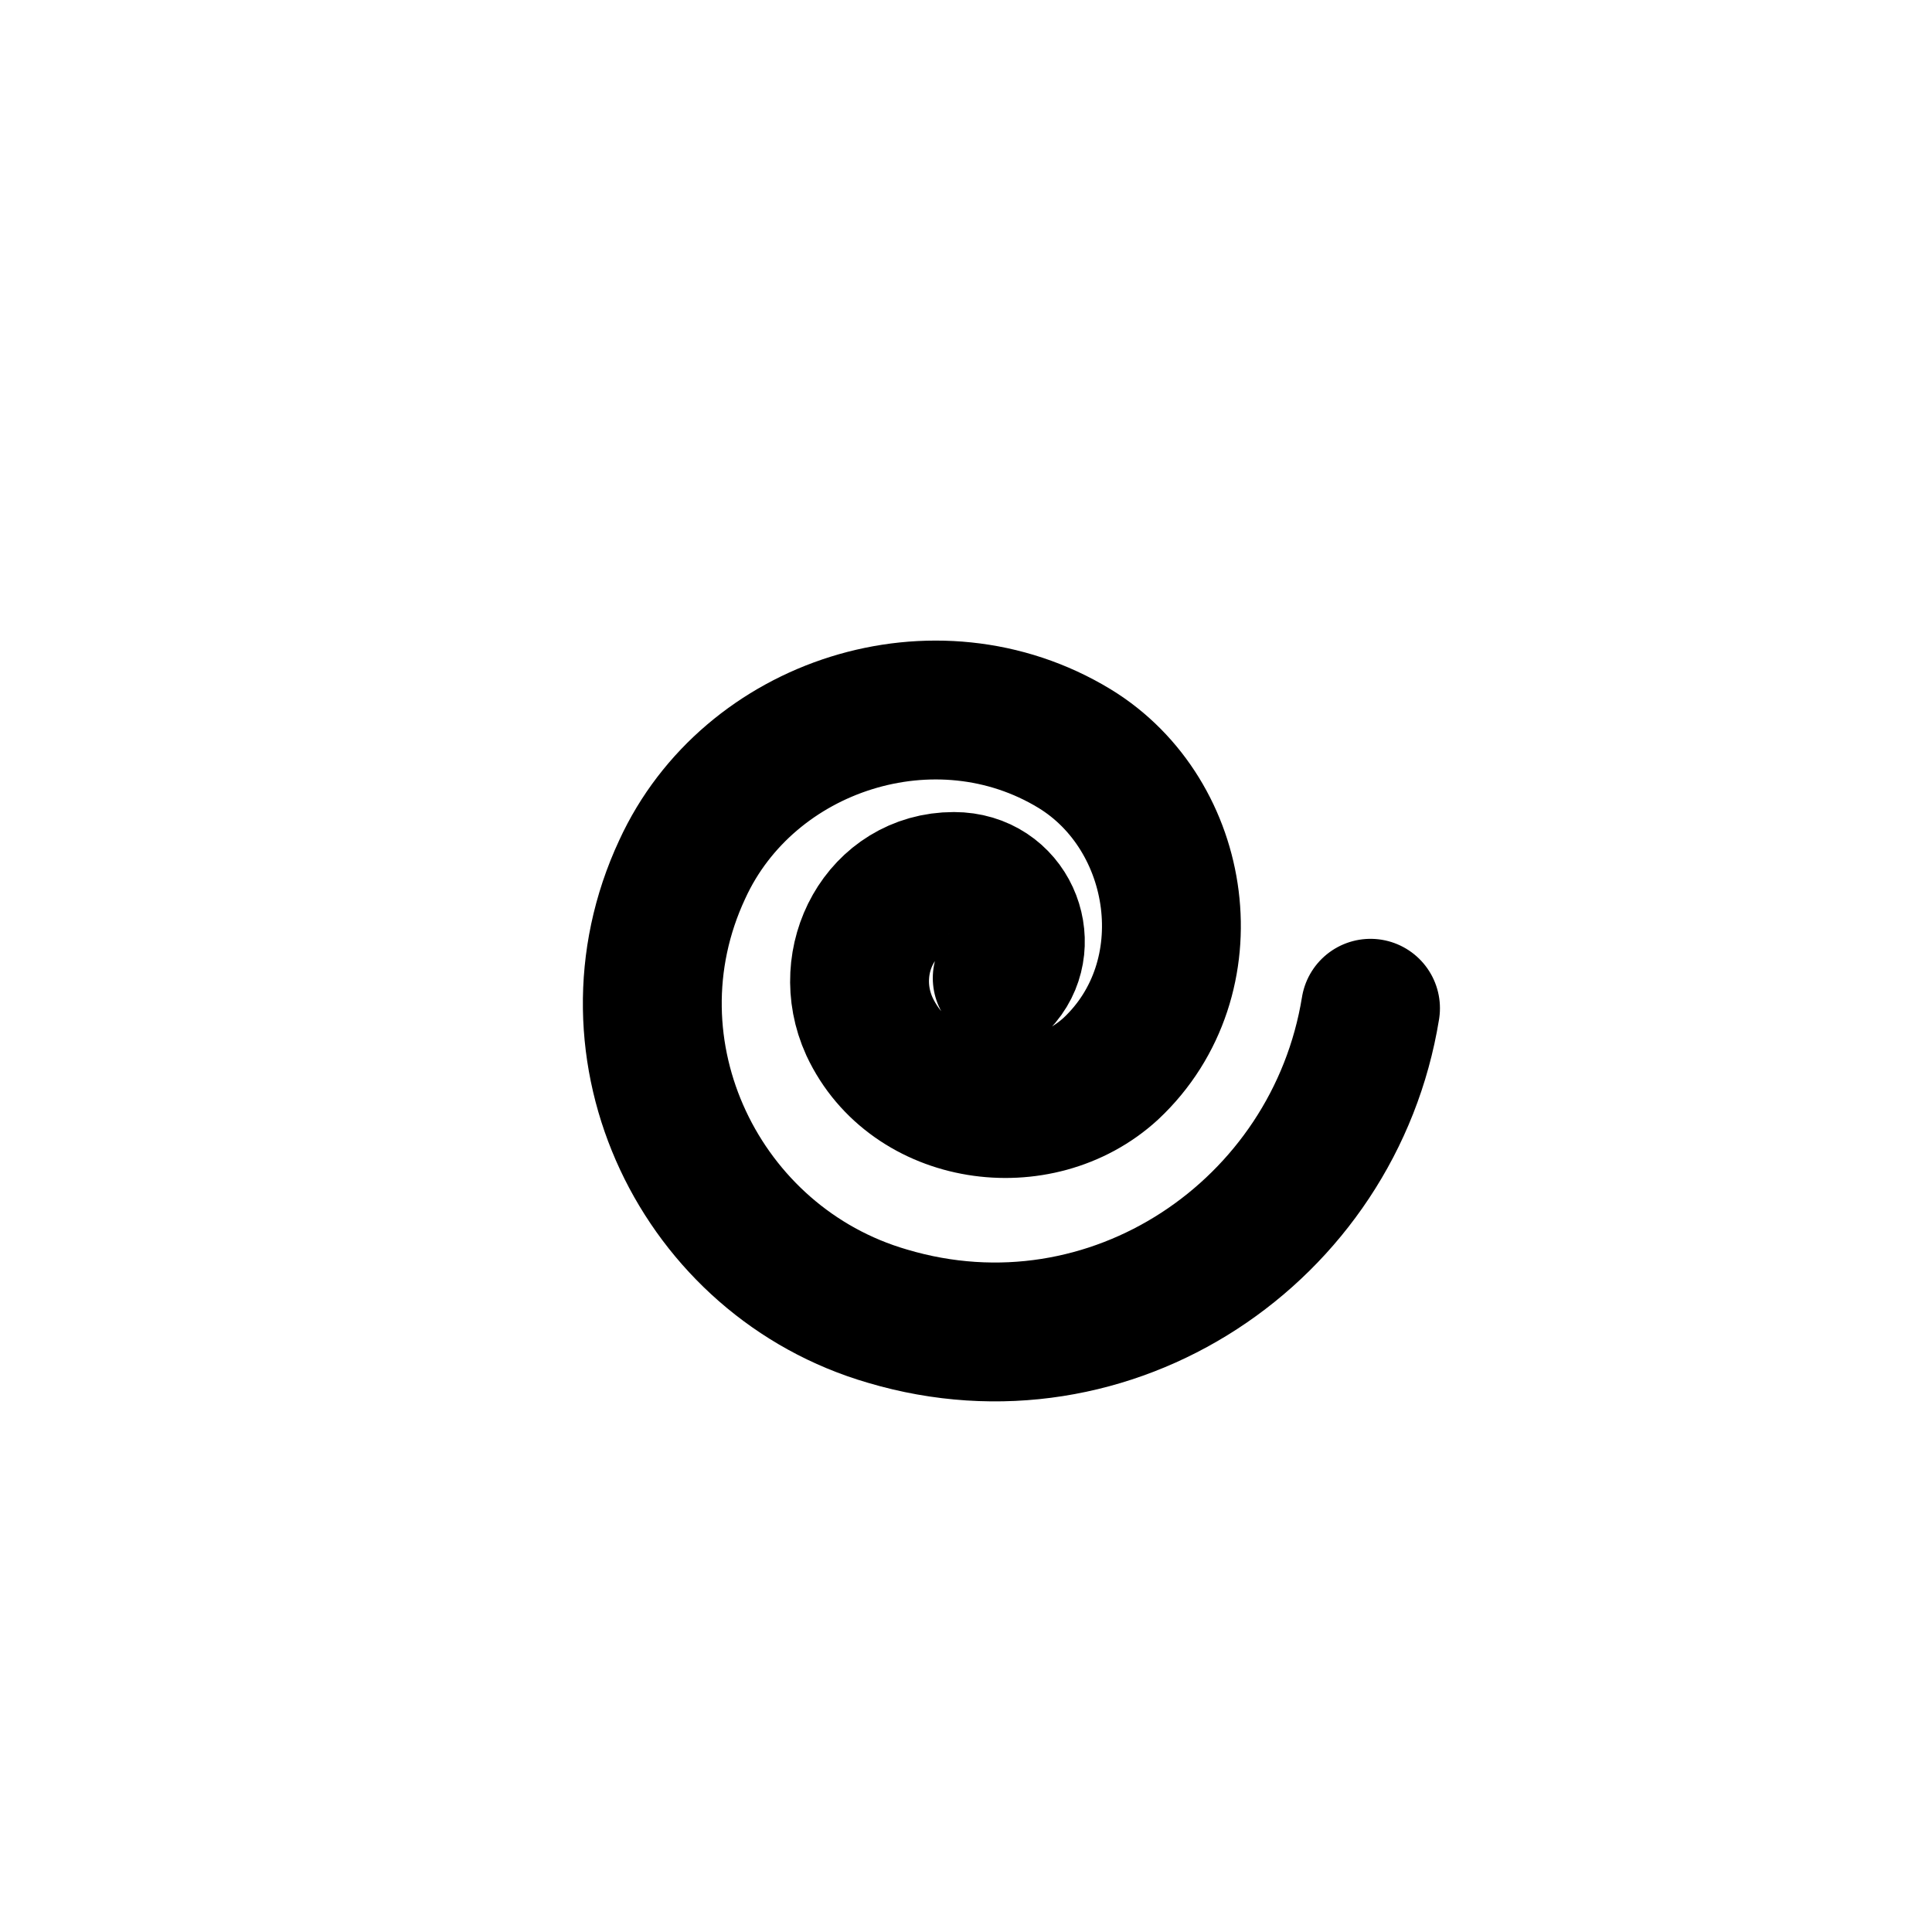
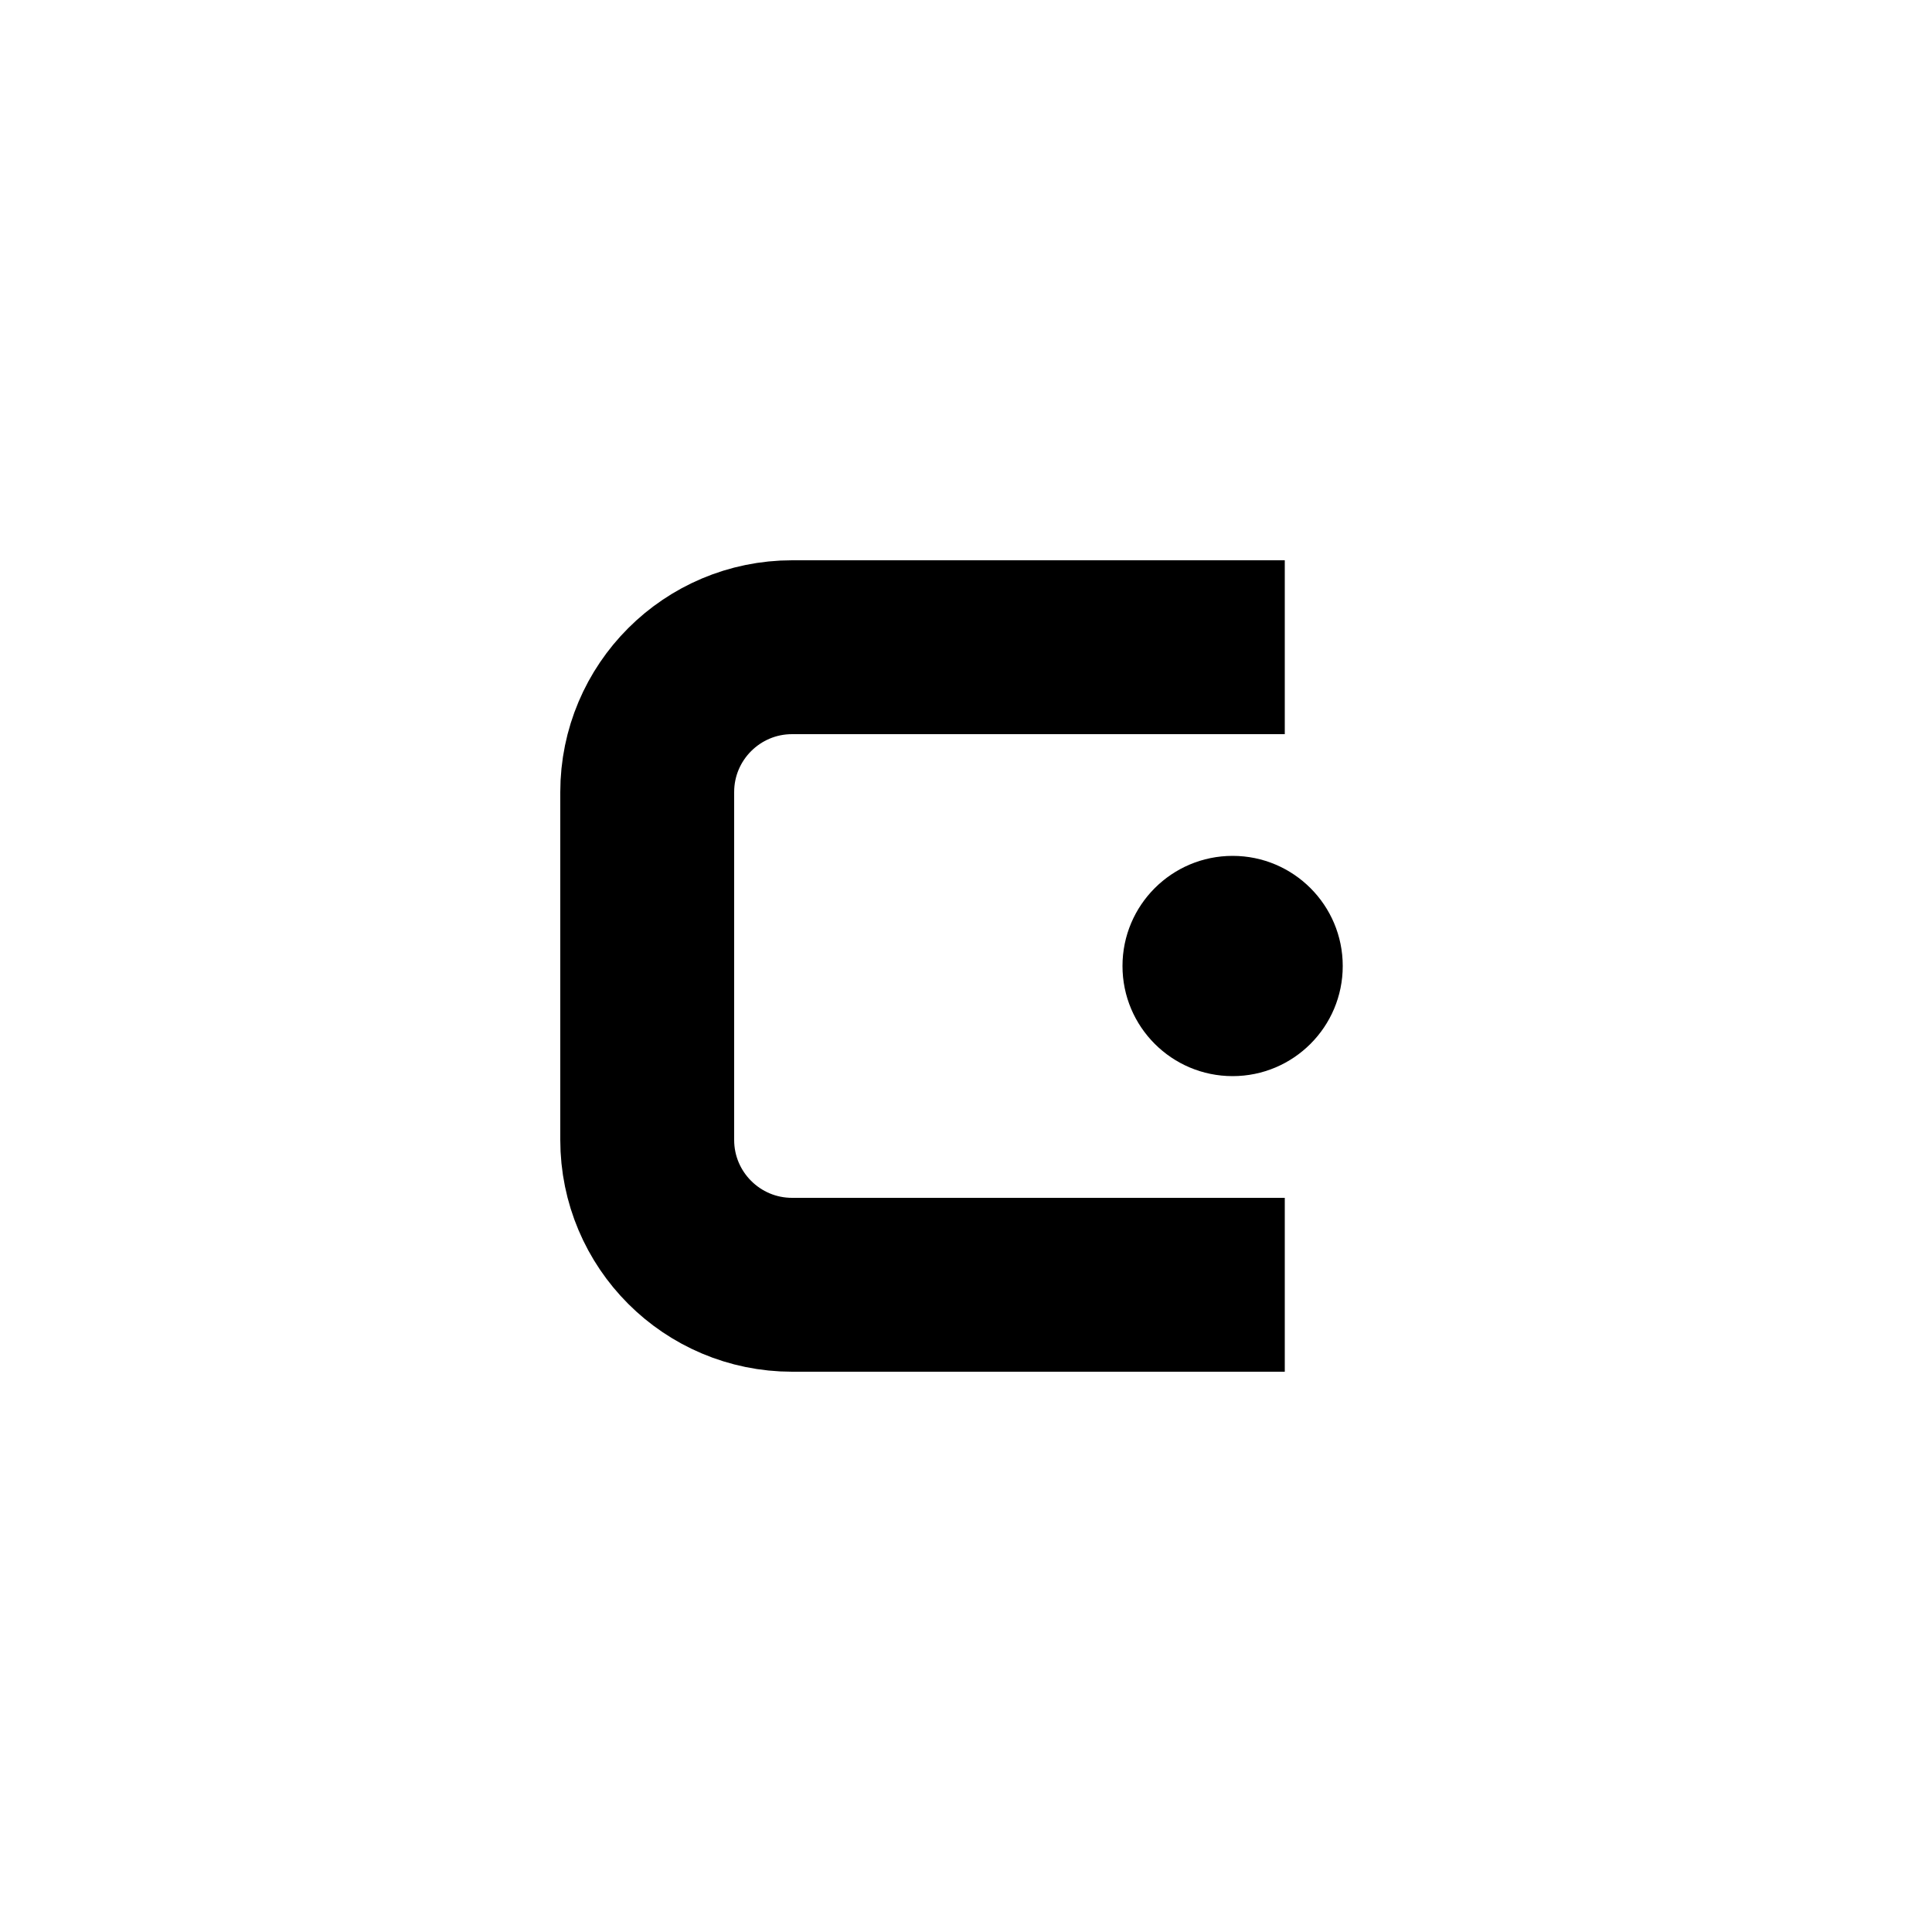
<svg xmlns="http://www.w3.org/2000/svg" viewBox="0 0 512 512">
-   <path transform="translate(64 64) scale(16)" d="M12.6 12.2c.5-.6.1-1.6-.8-1.6-1.2 0-1.9 1.3-1.4 2.4.7 1.5 2.8 1.8 4 .7 1.6-1.5 1.2-4.2-.6-5.3-2.3-1.4-5.4-.4-6.5 2-1.4 3 .3 6.5 3.4 7.4 3.7 1.1 7.4-1.4 8-5.1" fill="none" stroke="#000" stroke-width="2.3" stroke-linecap="round" />
+   <g transform="translate(71.68 71.68) scale(15.36)">
+     <path d="M17.5 6.5H9a2.5 2.5 0 0 0-2.5 2.5v6A2.5 2.5 0 0 0 9 17.5h8.5" fill="none" stroke="#000" stroke-width="3" />
+     <circle cx="16.6" cy="12" r="1.9" fill="#000" />
+   </g>
</svg>
